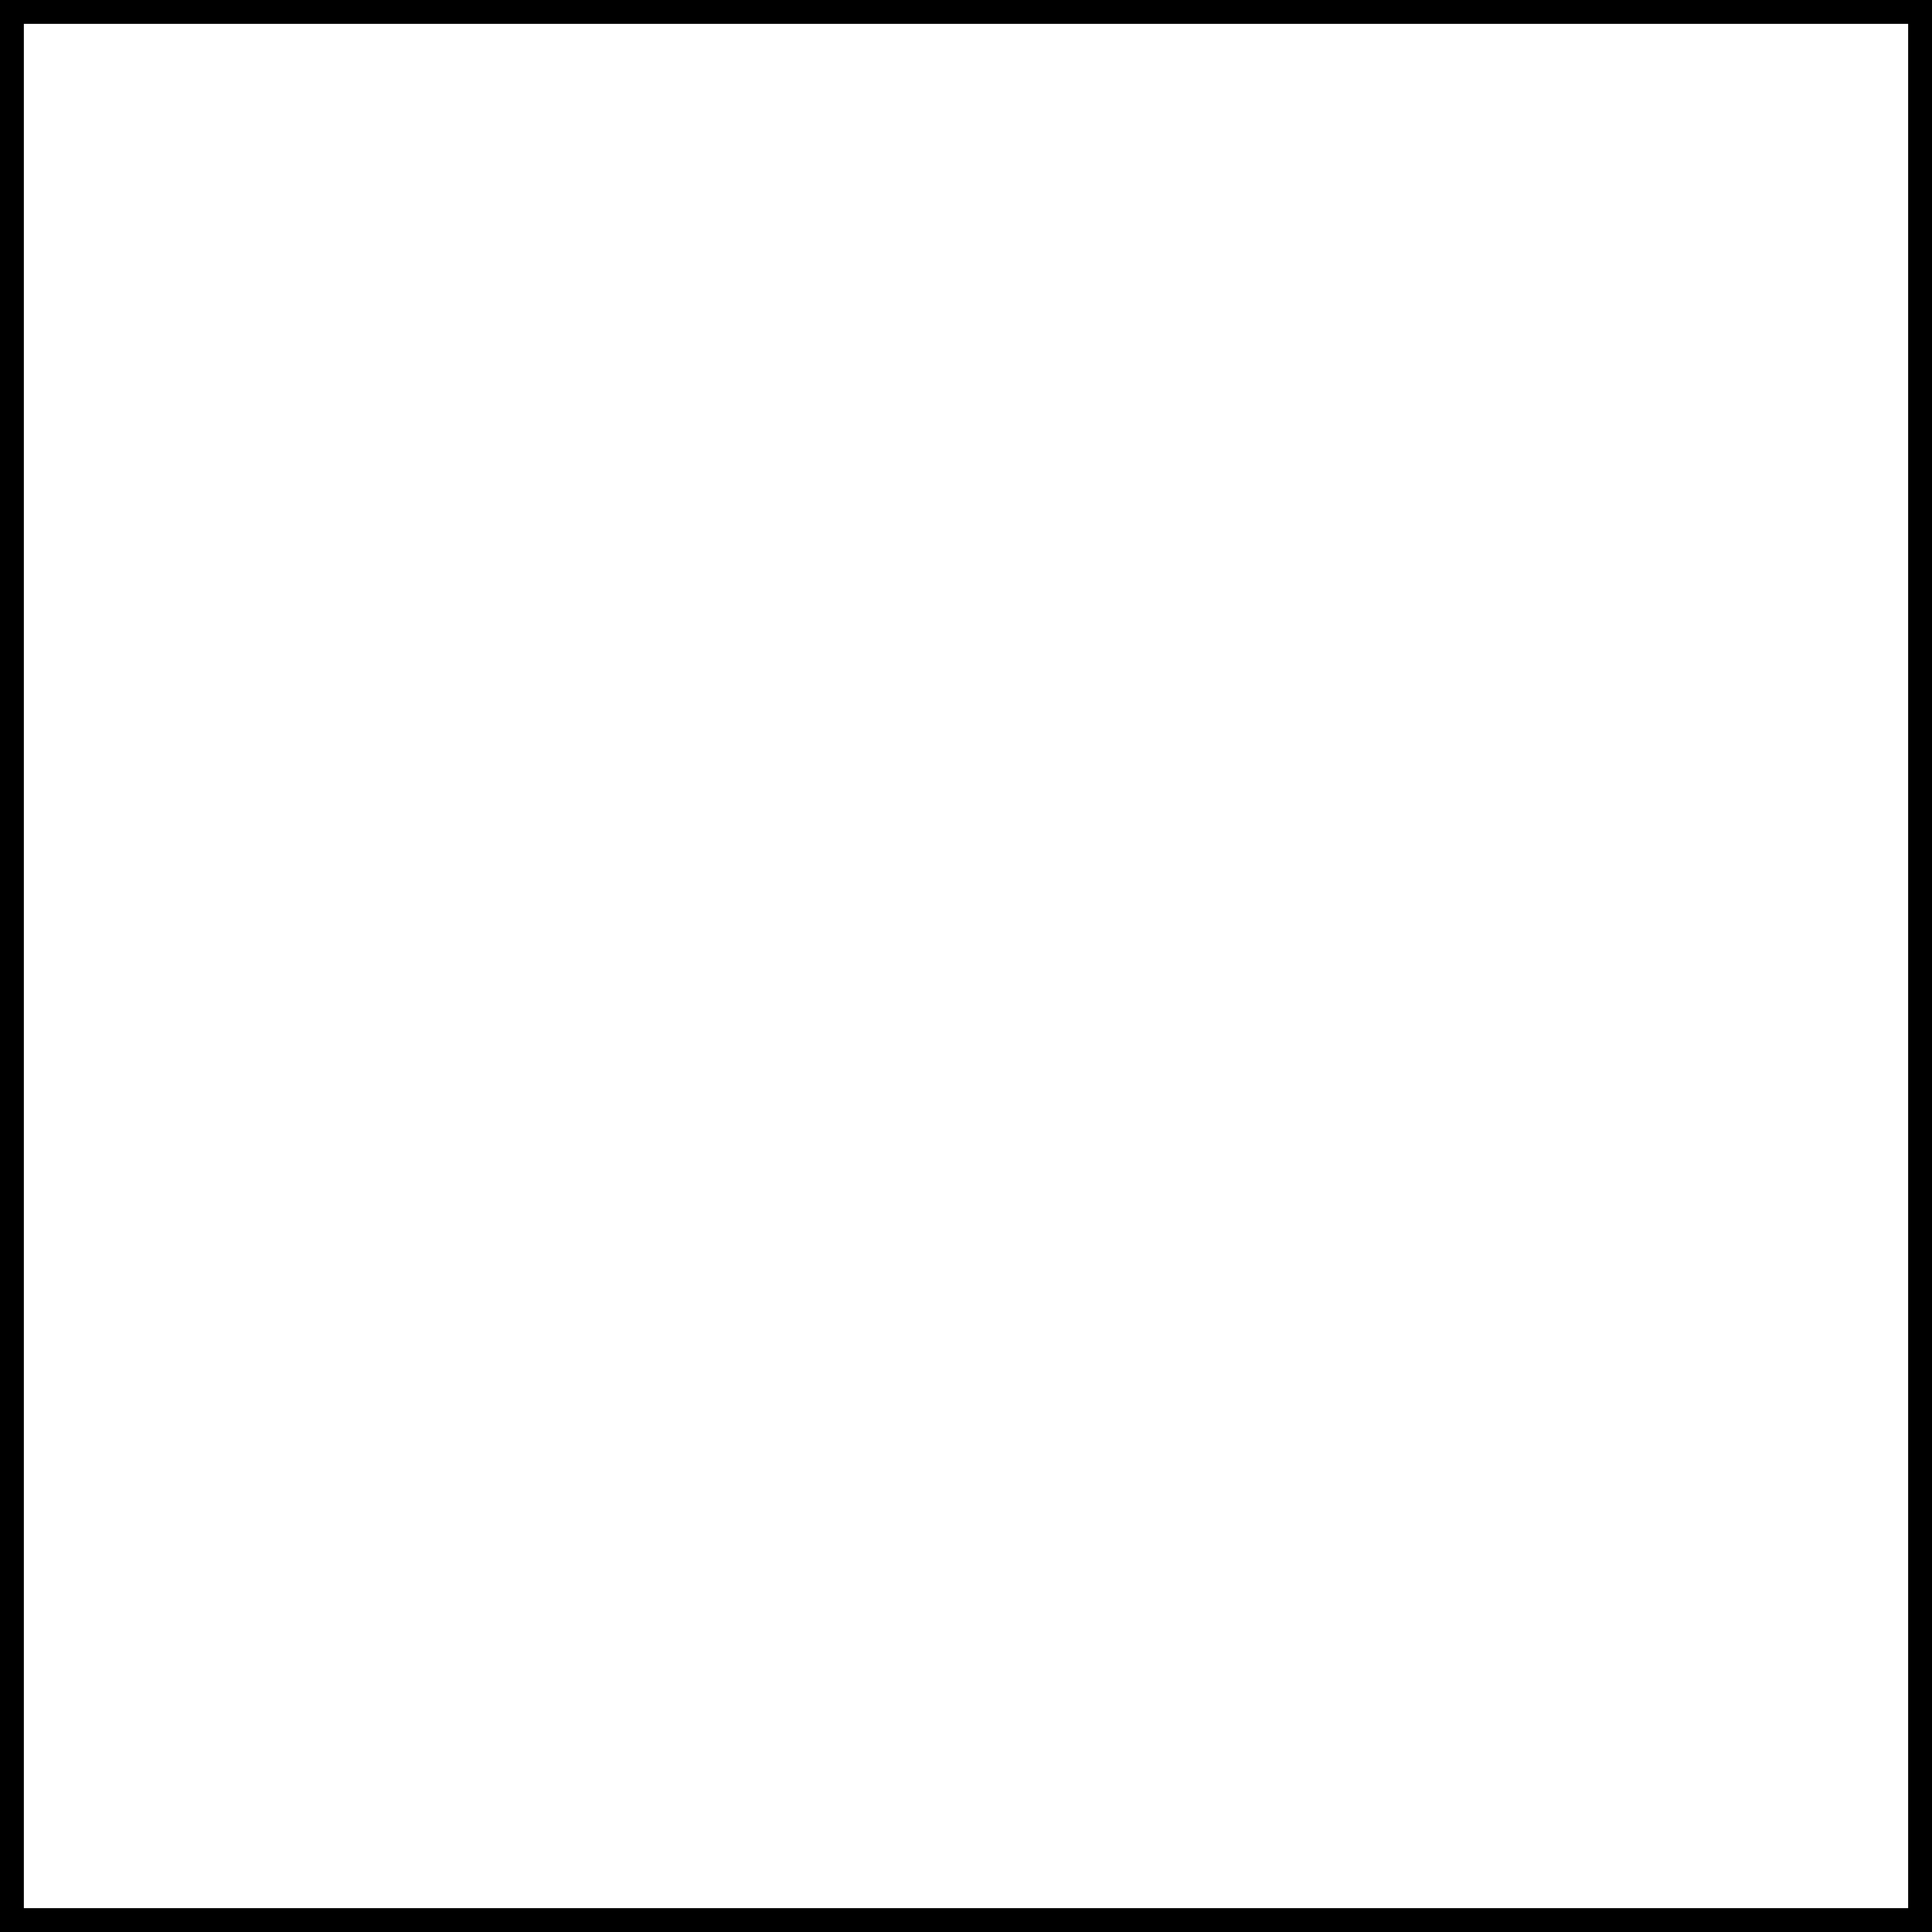
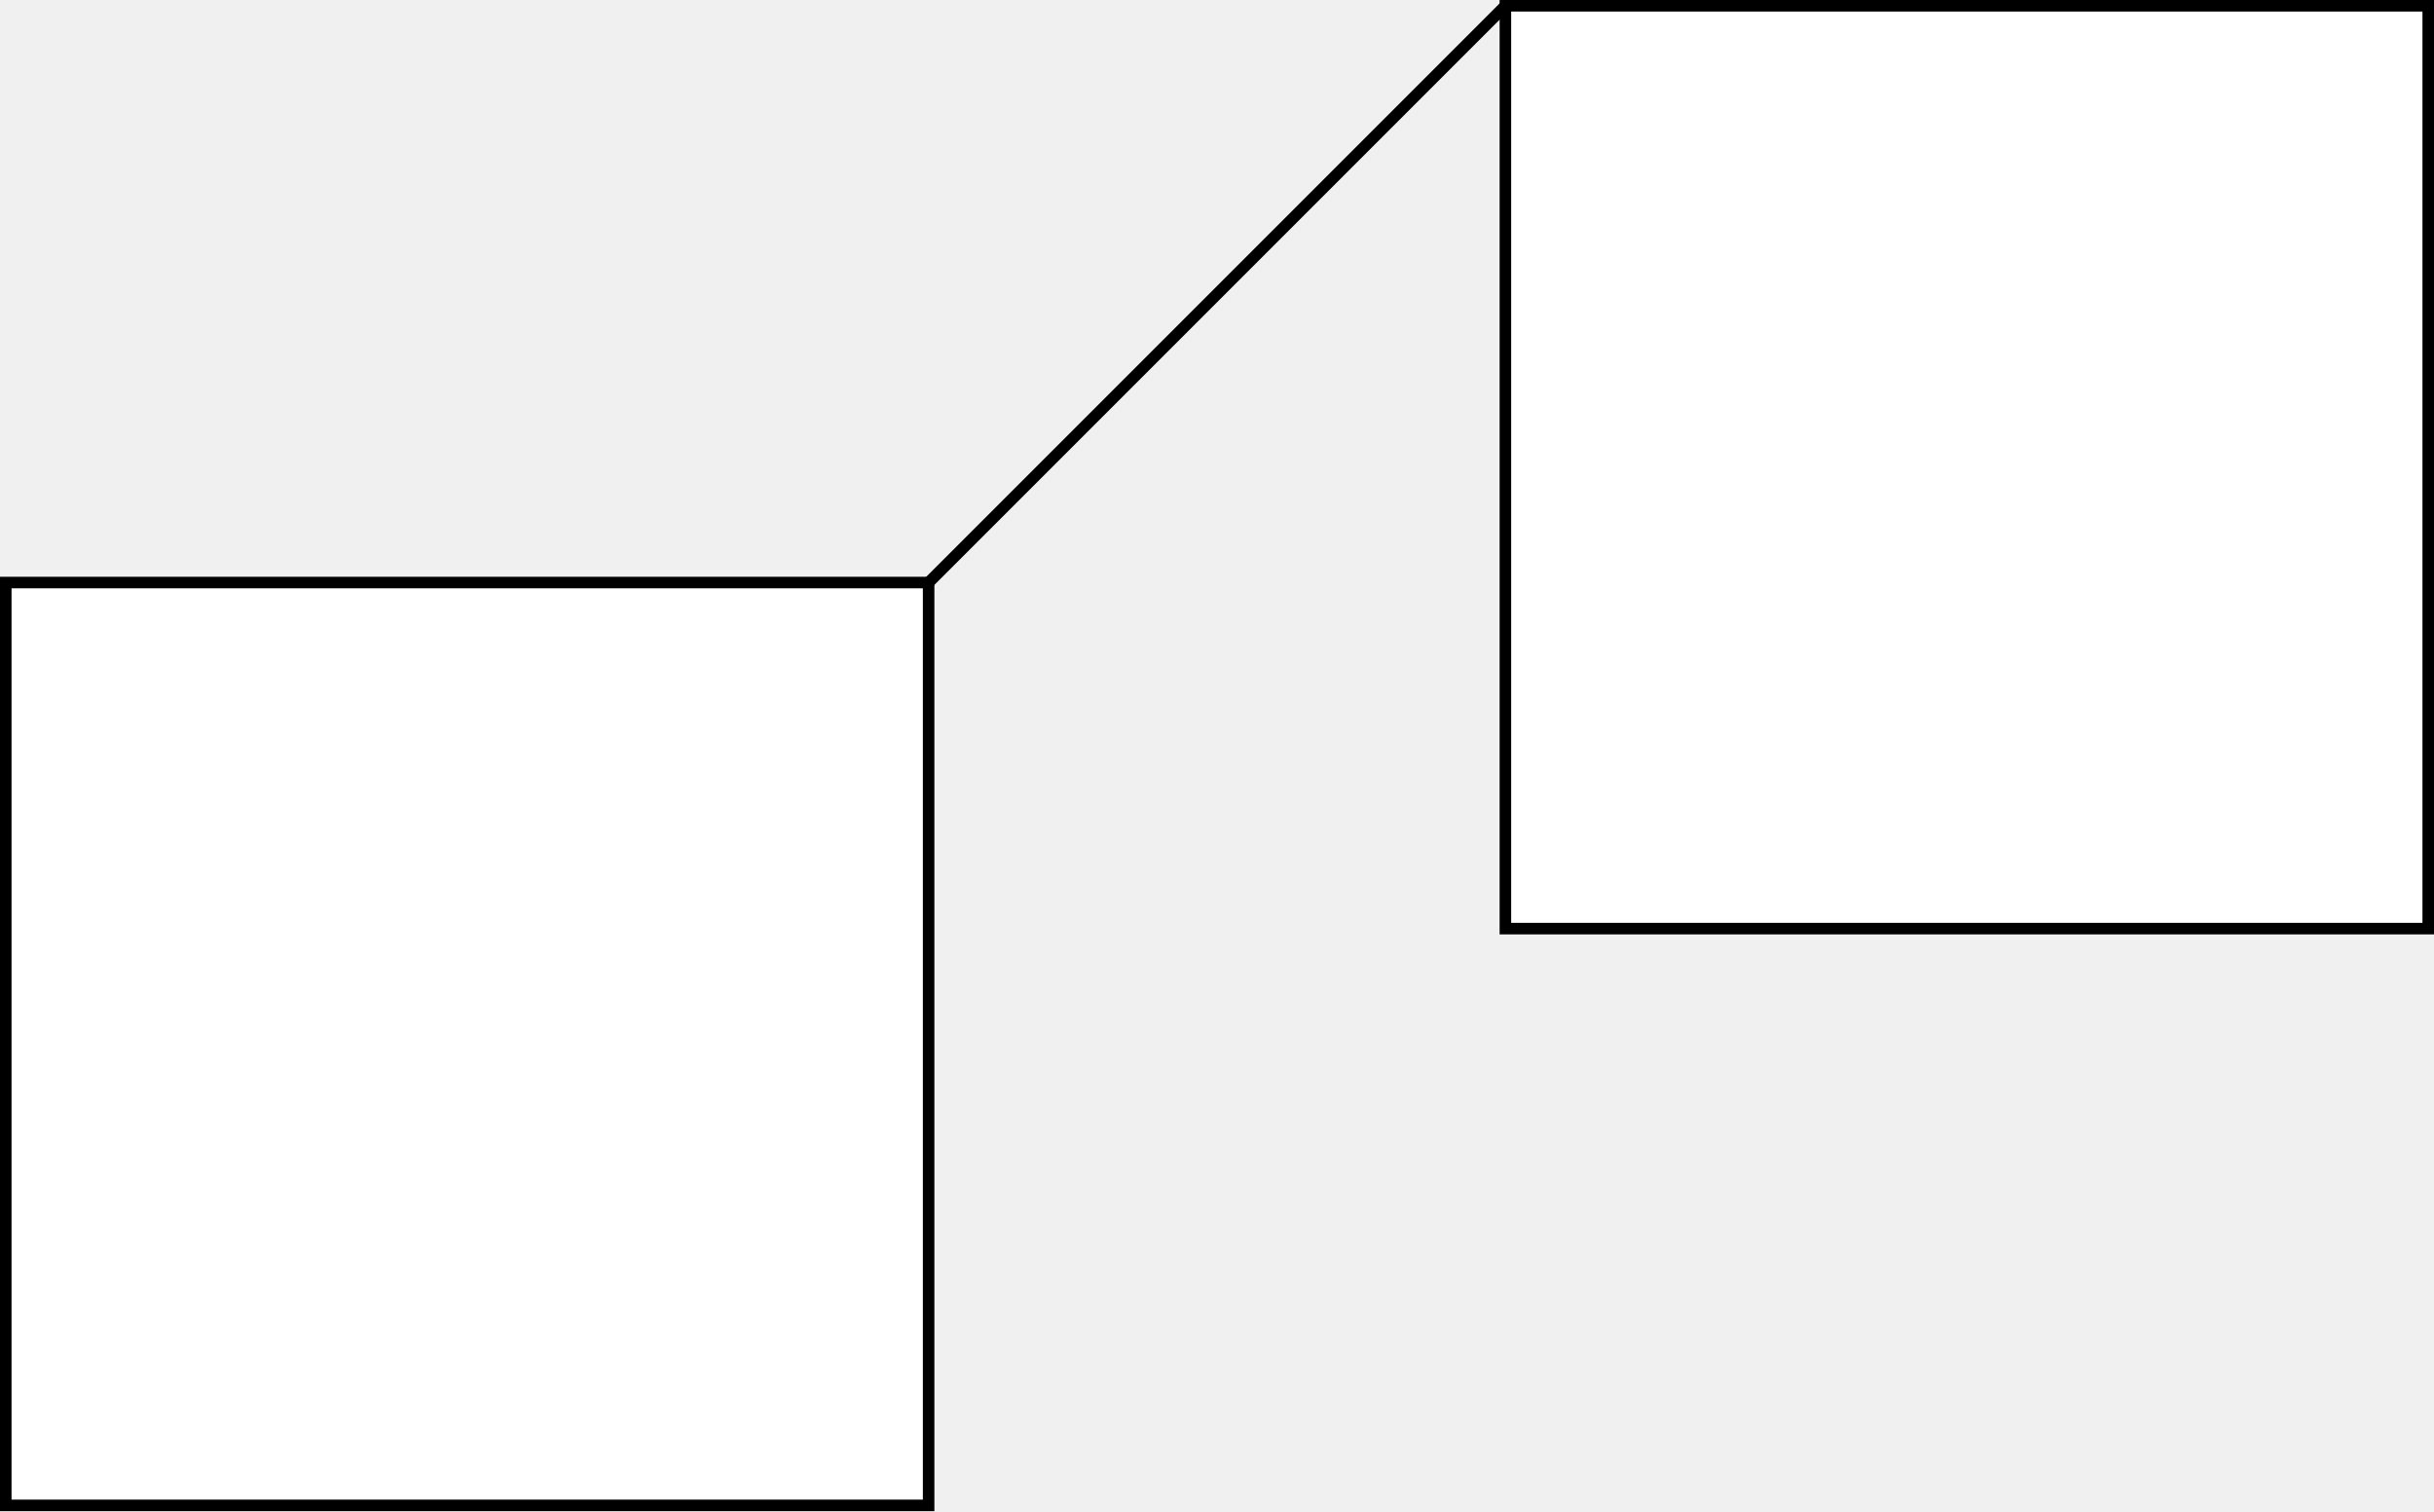
- <svg xmlns="http://www.w3.org/2000/svg" version="1.1" width="81px" height="81px" viewBox="-0.5 -0.5 81 81" content="&lt;mxfile host=&quot;app.diagrams.net&quot; modified=&quot;2021-08-30T08:03:42.727Z&quot; agent=&quot;5.0 (X11; Linux x86_64) AppleWebKit/537.36 (KHTML, like Gecko) Chrome/92.0.452.159 Safari/537.36&quot; etag=&quot;nc1G2jEERHb7ps-Um8Fh&quot; version=&quot;15.0.3&quot; type=&quot;github&quot;&gt;&lt;diagram id=&quot;Ap-sFgGPLnxygUAm5CdN&quot; name=&quot;Page-1&quot;&gt;jZJNT4QwEIZ/DUeTpVWQK8hq1uiFxD03MEubFNqUroC/3mKHr2w28dLMPJ3OxzsNaNYMr4Zp/qEqkAE5VENAXwJCIpq4cwKjB0/xowe1EZVH4QoK8QMID0ivooJuF2iVklboPSxV20Jpd4wZo/p92EXJfVXNargBRcnkLT2LynJPn0m88jcQNZ8rhxEO3LA5GCfpOKtUv0E0D2hmlLLeaoYM5KTdrIt/d7xzuzRmoLX/eaC1+urjc6pPQp/Ie5J/HtQDZvlm8ooDY7N2nBXoubBQaFZOfu+WHNCU20Y6L3Qm67TX/SIGcKVSzAjGwnC31XARwH0cUA1YM7oQfEAS1Aw/DYnQ7zcrQMQ36s+M4dLrJfOqizNQmtldV/B3t/nHNP8F&lt;/diagram&gt;&lt;/mxfile&gt;" resource="https://app.diagrams.net/#Hmikee-AI%2FBlockchain-101%2Fmain%2Fdemo.svg">
+ <svg xmlns="http://www.w3.org/2000/svg" version="1.1" width="211px" height="131px" viewBox="-0.5 -0.5 211 131" content="&lt;mxfile host=&quot;app.diagrams.net&quot; modified=&quot;2021-08-30T08:04:08.611Z&quot; agent=&quot;5.0 (X11; Linux x86_64) AppleWebKit/537.36 (KHTML, like Gecko) Chrome/92.0.452.159 Safari/537.36&quot; etag=&quot;IohBuiYvdVtLymYf0jJy&quot; version=&quot;15.0.3&quot; type=&quot;github&quot;&gt;&lt;diagram id=&quot;Ap-sFgGPLnxygUAm5CdN&quot; name=&quot;Page-1&quot;&gt;zZTfT4MwEMf/Gh5NBnW/Ht2cmhmNyRL33NAbNAHalG4w/3qLvQKVkemTvpDeh+td73vXBmSd14+KyvRFMMiCaMLqgNwHUTQjS/NtwNmC6fzWgkRxZlHYgR3/AIQTpEfOoPQctRCZ5tKHsSgKiLXHqFKi8t0OIvOzSprAAOximg3pnjOdWrqI5h1/Ap6kLnM4w4Jz6pyxkjKlTFQ9RDYBWSshtF3l9RqyRjuni933MPK3PZiCQv9kg5TivZrvV3LL5TZ6Xm5eJ+IGo5xodsSC8bD67BSoUq5hJ2nc2JVpckBWqc4zY4VmSUtpdT/wGkyqFUYEpaEePWrYCmAGB0QOWp2NC26IJqgZDk1E0K56LUCU9tR3jGLTkzZyp4tZoDS/kCn6lzIR4ssULv5YJnJdJijYXXMtjVWIAnyRrDewwZW8qkiv4umFih1TkFHNT374SzJghjfBTeJuLhcjc+lClOKoYsBd/bv4LdBo51wgTVUCehDoqytt2ZcaZczuSbHu3btMNp8=&lt;/diagram&gt;&lt;/mxfile&gt;" resource="https://app.diagrams.net/#Hmikee-AI%2FBlockchain-101%2Fmain%2Fdemo.svg">
  <defs />
  <g>
-     <rect x="0" y="0" width="80" height="80" fill="#ffffff" stroke="#000000" pointer-events="all" />
+     <rect x="0" y="50" width="80" height="80" fill="#ffffff" stroke="#000000" pointer-events="all" />
+     <rect x="130" y="0" width="80" height="80" fill="#ffffff" stroke="#000000" pointer-events="all" />
+     <path d="M 80 50 L 130 0" fill="none" stroke="#000000" stroke-miterlimit="10" pointer-events="stroke" />
  </g>
</svg>
